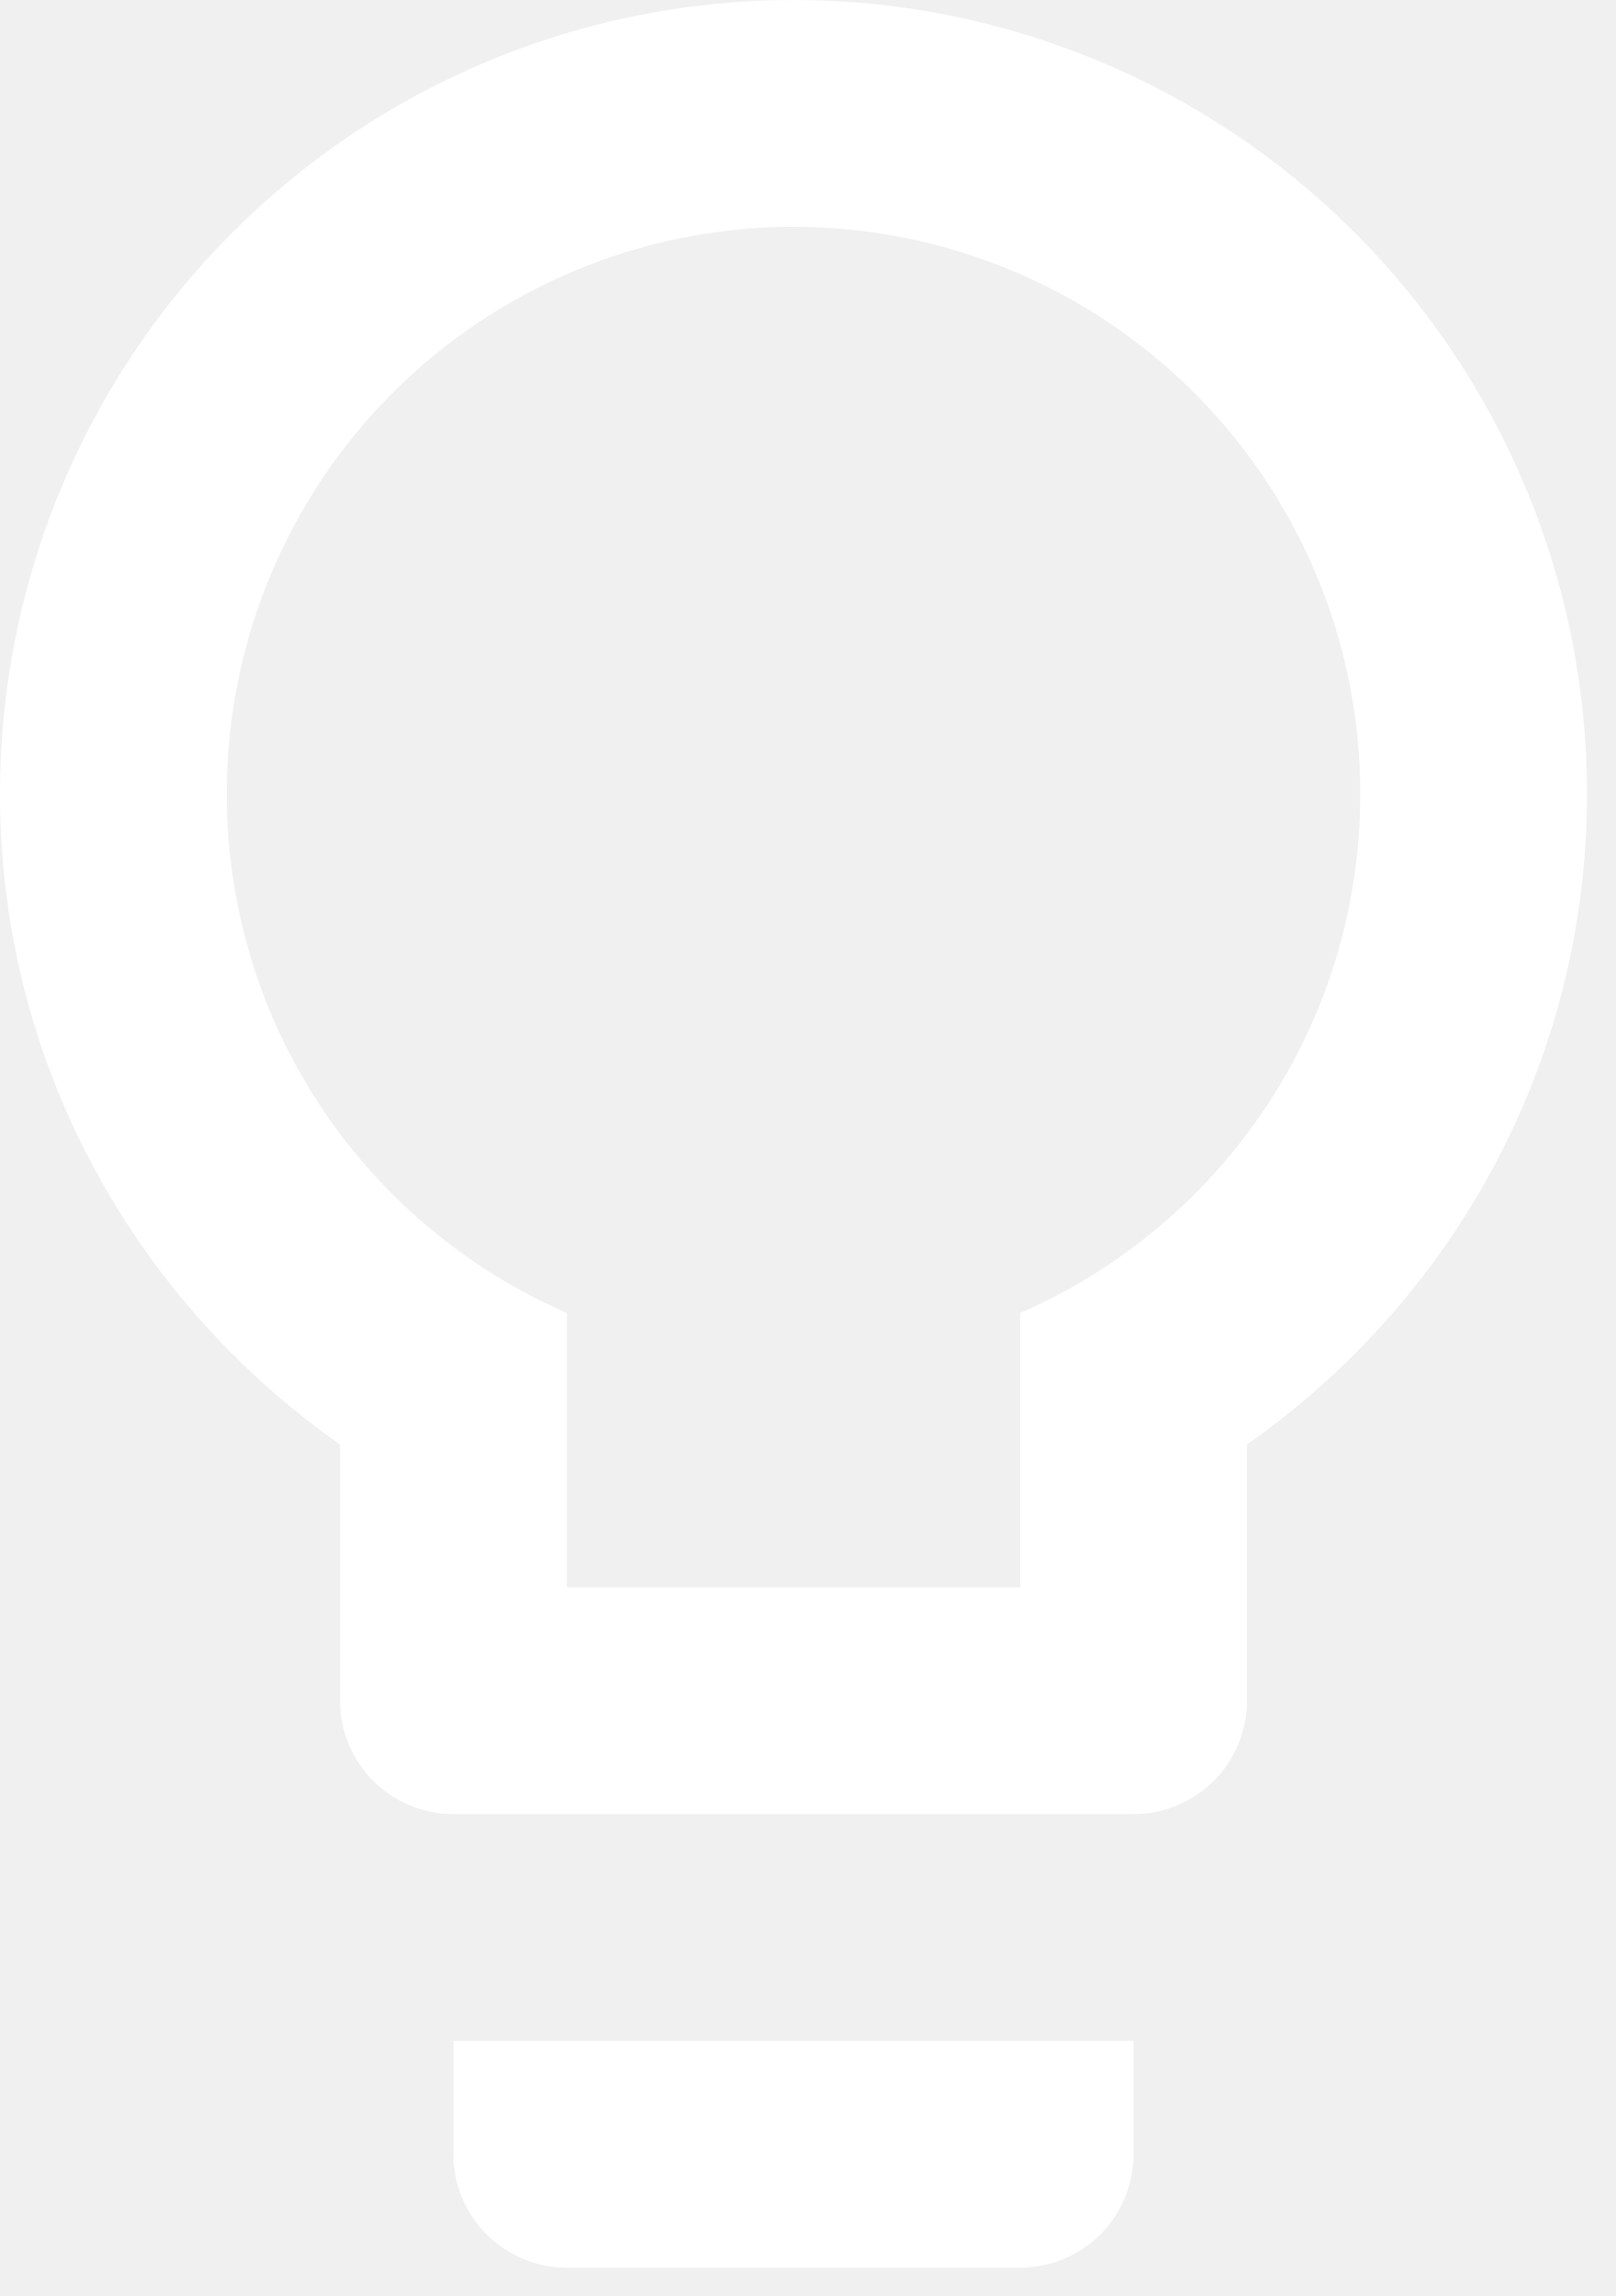
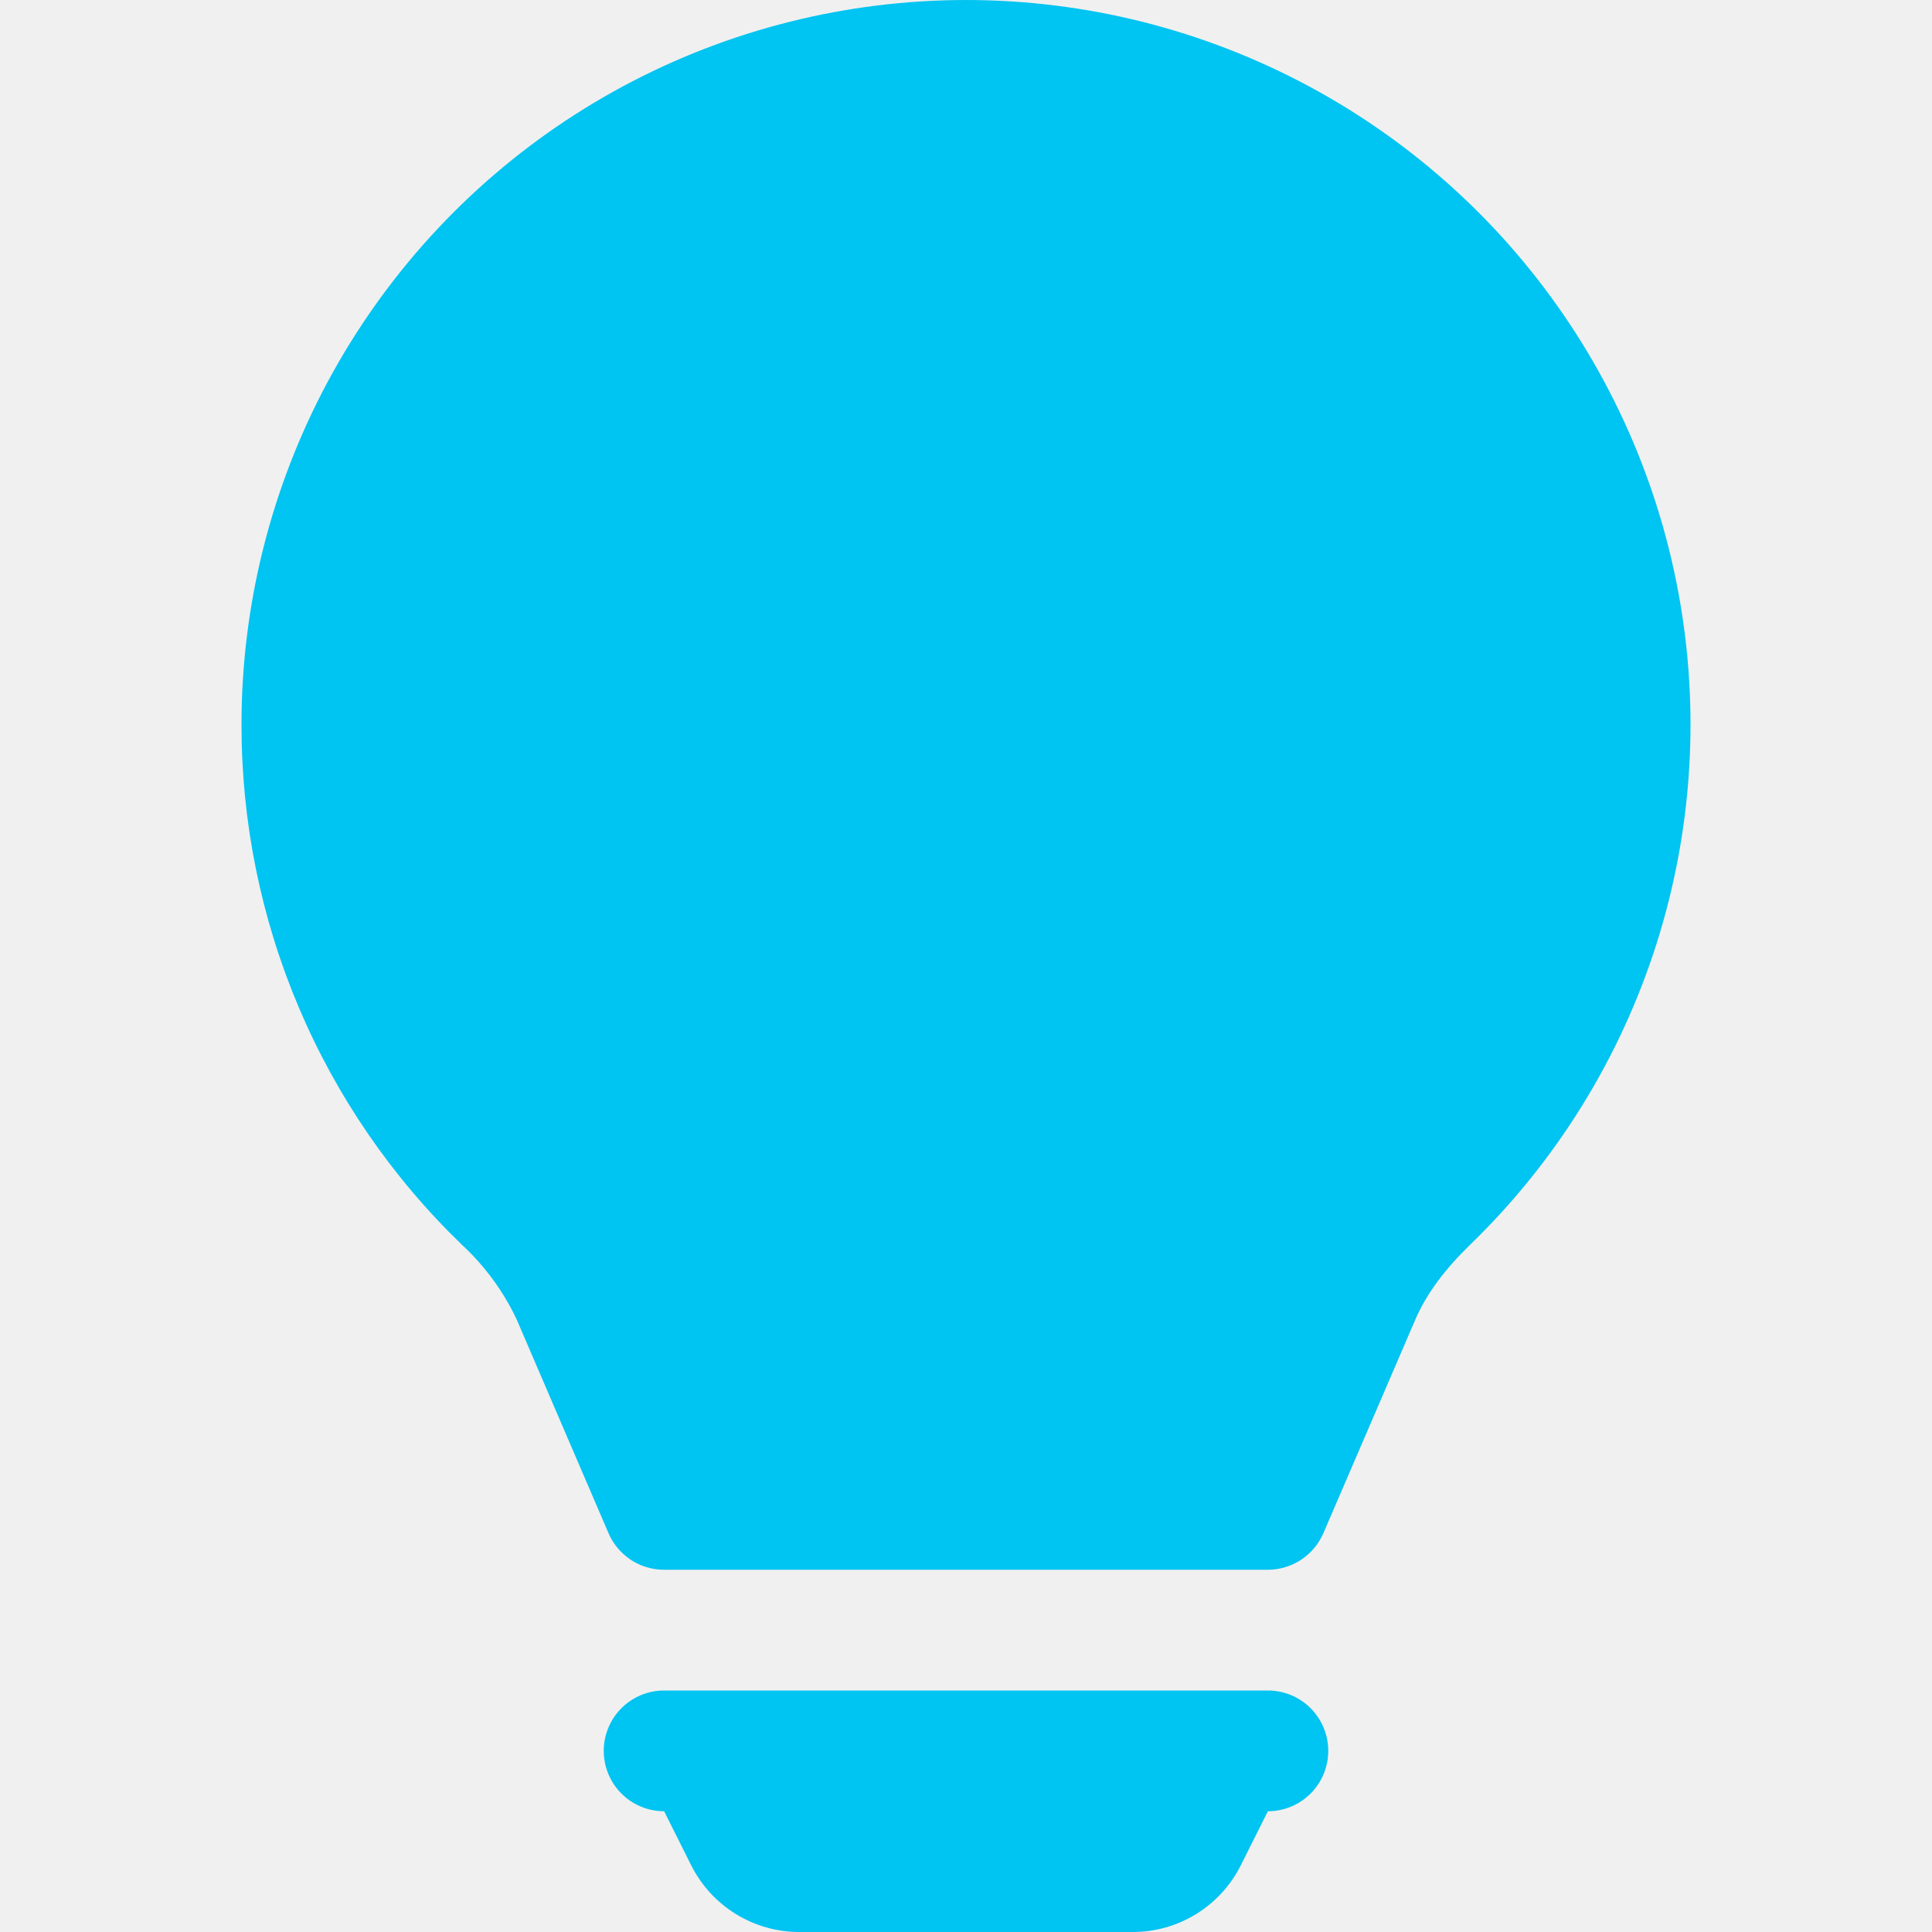
- <svg xmlns="http://www.w3.org/2000/svg" width="19" height="27" viewBox="0 0 19 27" fill="none">
-   <path d="M9.333 0C11.809 0 14.183 0.983 15.933 2.734C17.683 4.484 18.667 6.858 18.667 9.333C18.667 12.507 17.08 15.293 14.667 16.987V20C14.667 20.354 14.526 20.693 14.276 20.943C14.026 21.193 13.687 21.333 13.333 21.333H5.333C4.98 21.333 4.641 21.193 4.391 20.943C4.14 20.693 4 20.354 4 20V16.987C1.587 15.293 0 12.507 0 9.333C0 6.858 0.983 4.484 2.734 2.734C4.484 0.983 6.858 0 9.333 0ZM5.333 25.333V24H13.333V25.333C13.333 25.687 13.193 26.026 12.943 26.276C12.693 26.526 12.354 26.667 12 26.667H6.667C6.313 26.667 5.974 26.526 5.724 26.276C5.474 26.026 5.333 25.687 5.333 25.333ZM9.333 2.667C7.565 2.667 5.87 3.369 4.619 4.619C3.369 5.87 2.667 7.565 2.667 9.333C2.667 12.067 4.307 14.413 6.667 15.44V18.667H12V15.44C14.36 14.413 16 12.067 16 9.333C16 7.565 15.298 5.87 14.047 4.619C12.797 3.369 11.101 2.667 9.333 2.667Z" fill="white" />
+ <svg xmlns="http://www.w3.org/2000/svg" width="20" height="20" viewBox="0 0 20 20" fill="none">
+   <g clip-path="url(#clip0_117_9204)">
+     <path d="M2.5 7.5C2.5 6.262 2.807 5.042 3.393 3.951C3.979 2.86 4.826 1.931 5.858 1.247C6.891 0.563 8.076 0.146 9.31 0.032C10.543 -0.082 11.785 0.111 12.925 0.594C14.066 1.077 15.069 1.835 15.845 2.8C16.621 3.765 17.146 4.908 17.373 6.125C17.6 7.343 17.522 8.597 17.146 9.777C16.77 10.957 16.107 12.026 15.217 12.887C14.964 13.133 14.769 13.387 14.651 13.661L13.699 15.873C13.65 15.985 13.57 16.08 13.468 16.147C13.366 16.214 13.247 16.25 13.125 16.25H6.875C6.753 16.25 6.633 16.215 6.531 16.148C6.429 16.08 6.348 15.985 6.3 15.873L5.349 13.66C5.212 13.368 5.019 13.106 4.783 12.887C4.059 12.189 3.484 11.352 3.092 10.426C2.7 9.501 2.499 8.505 2.5 7.5ZM2.5 7.5C2.5 6.262 2.807 5.042 3.393 3.951C3.979 2.86 4.826 1.931 5.858 1.247C6.891 0.563 8.076 0.146 9.31 0.032C10.543 -0.082 11.785 0.111 12.925 0.594C14.066 1.077 15.069 1.835 15.845 2.8C16.621 3.765 17.146 4.908 17.373 6.125C17.6 7.343 17.522 8.597 17.146 9.777C16.77 10.957 16.107 12.026 15.217 12.887C14.964 13.133 14.769 13.387 14.651 13.661L13.699 15.873C13.65 15.985 13.57 16.08 13.468 16.147C13.366 16.214 13.247 16.25 13.125 16.25H6.875C6.753 16.25 6.633 16.215 6.531 16.148C6.429 16.08 6.348 15.985 6.3 15.873L5.349 13.66" fill="#00C4F1" />
+     <path d="M6.433 17.683C6.316 17.8 6.25 17.959 6.25 18.125C6.25 18.291 6.316 18.45 6.433 18.567C6.55 18.684 6.709 18.75 6.875 18.75L7.155 19.309C7.259 19.516 7.418 19.691 7.616 19.813C7.813 19.935 8.04 20 8.273 20H11.727C11.96 20 12.187 19.935 12.384 19.813C12.582 19.691 12.741 19.516 12.845 19.309L13.125 18.75C13.291 18.75 13.45 18.684 13.567 18.567C13.684 18.45 13.75 18.291 13.75 18.125C13.75 17.959 13.684 17.8 13.567 17.683C13.45 17.566 13.291 17.5 13.125 17.5H6.875C6.709 17.5 6.55 17.566 6.433 17.683Z" fill="#00C4F1" />
+   </g>
+   <defs>
+     <clipPath id="clip0_117_9204">
+       <rect width="20" height="20" fill="white" />
+     </clipPath>
+   </defs>
</svg>
